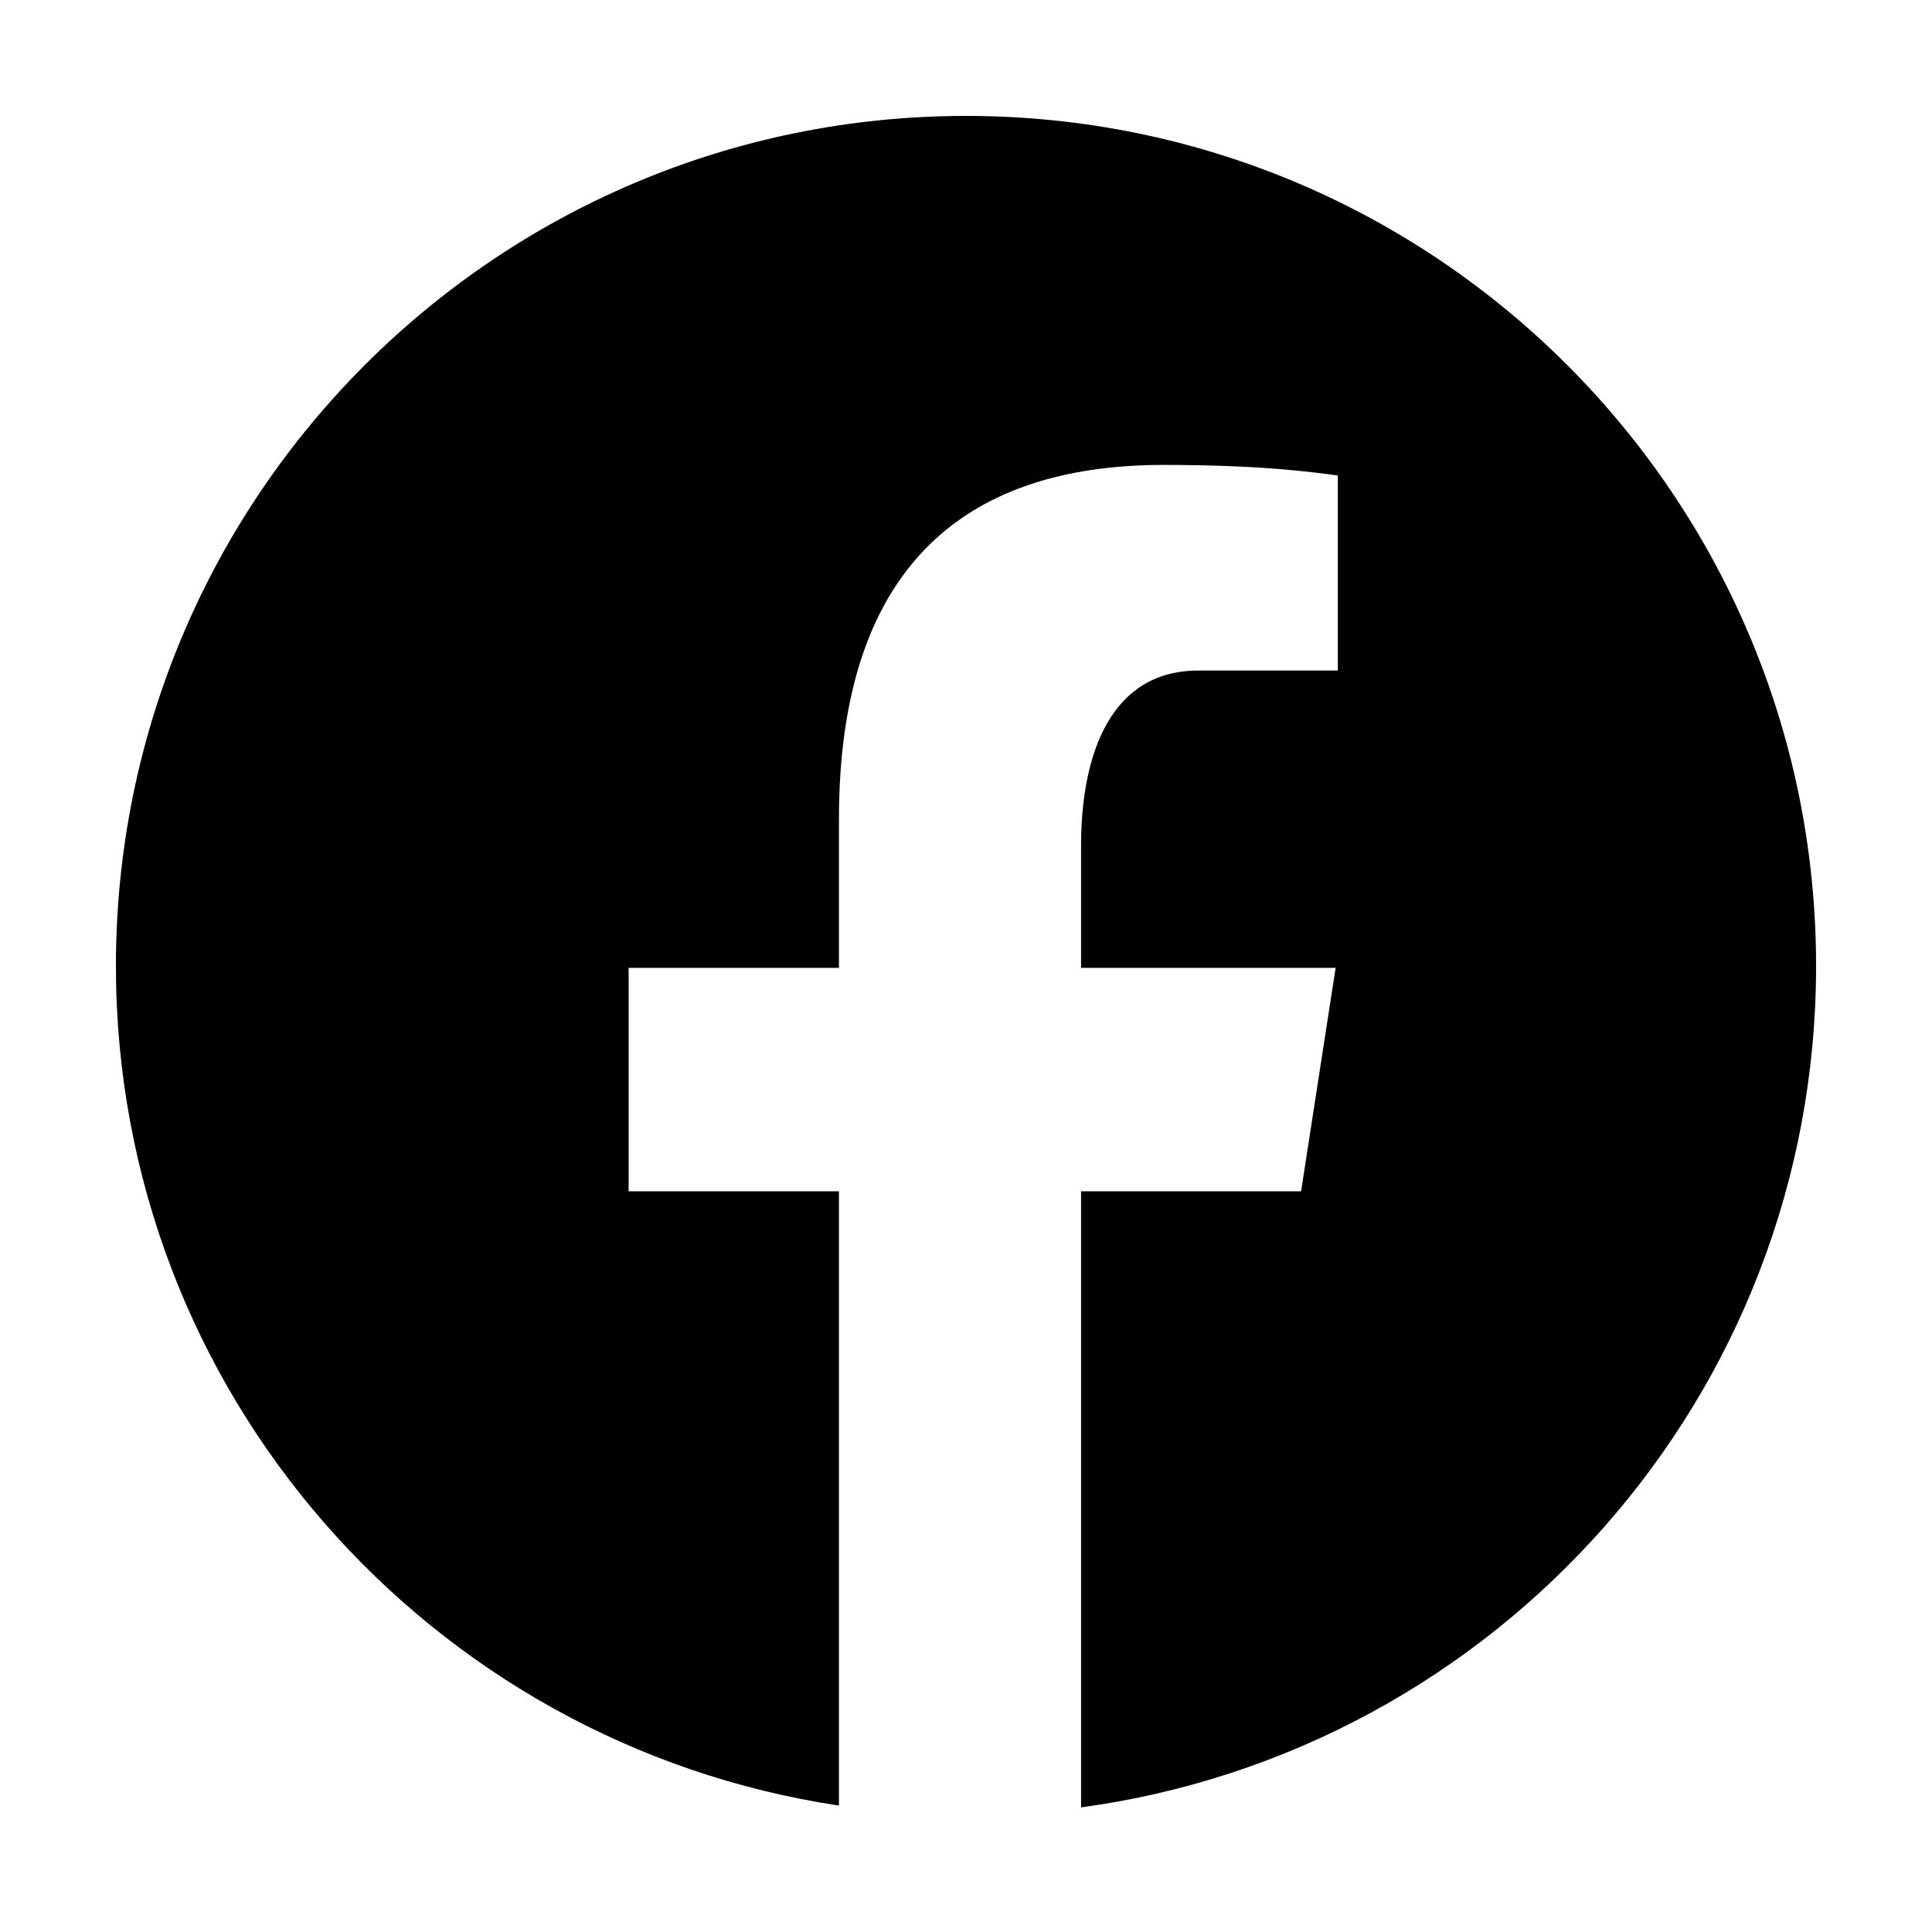
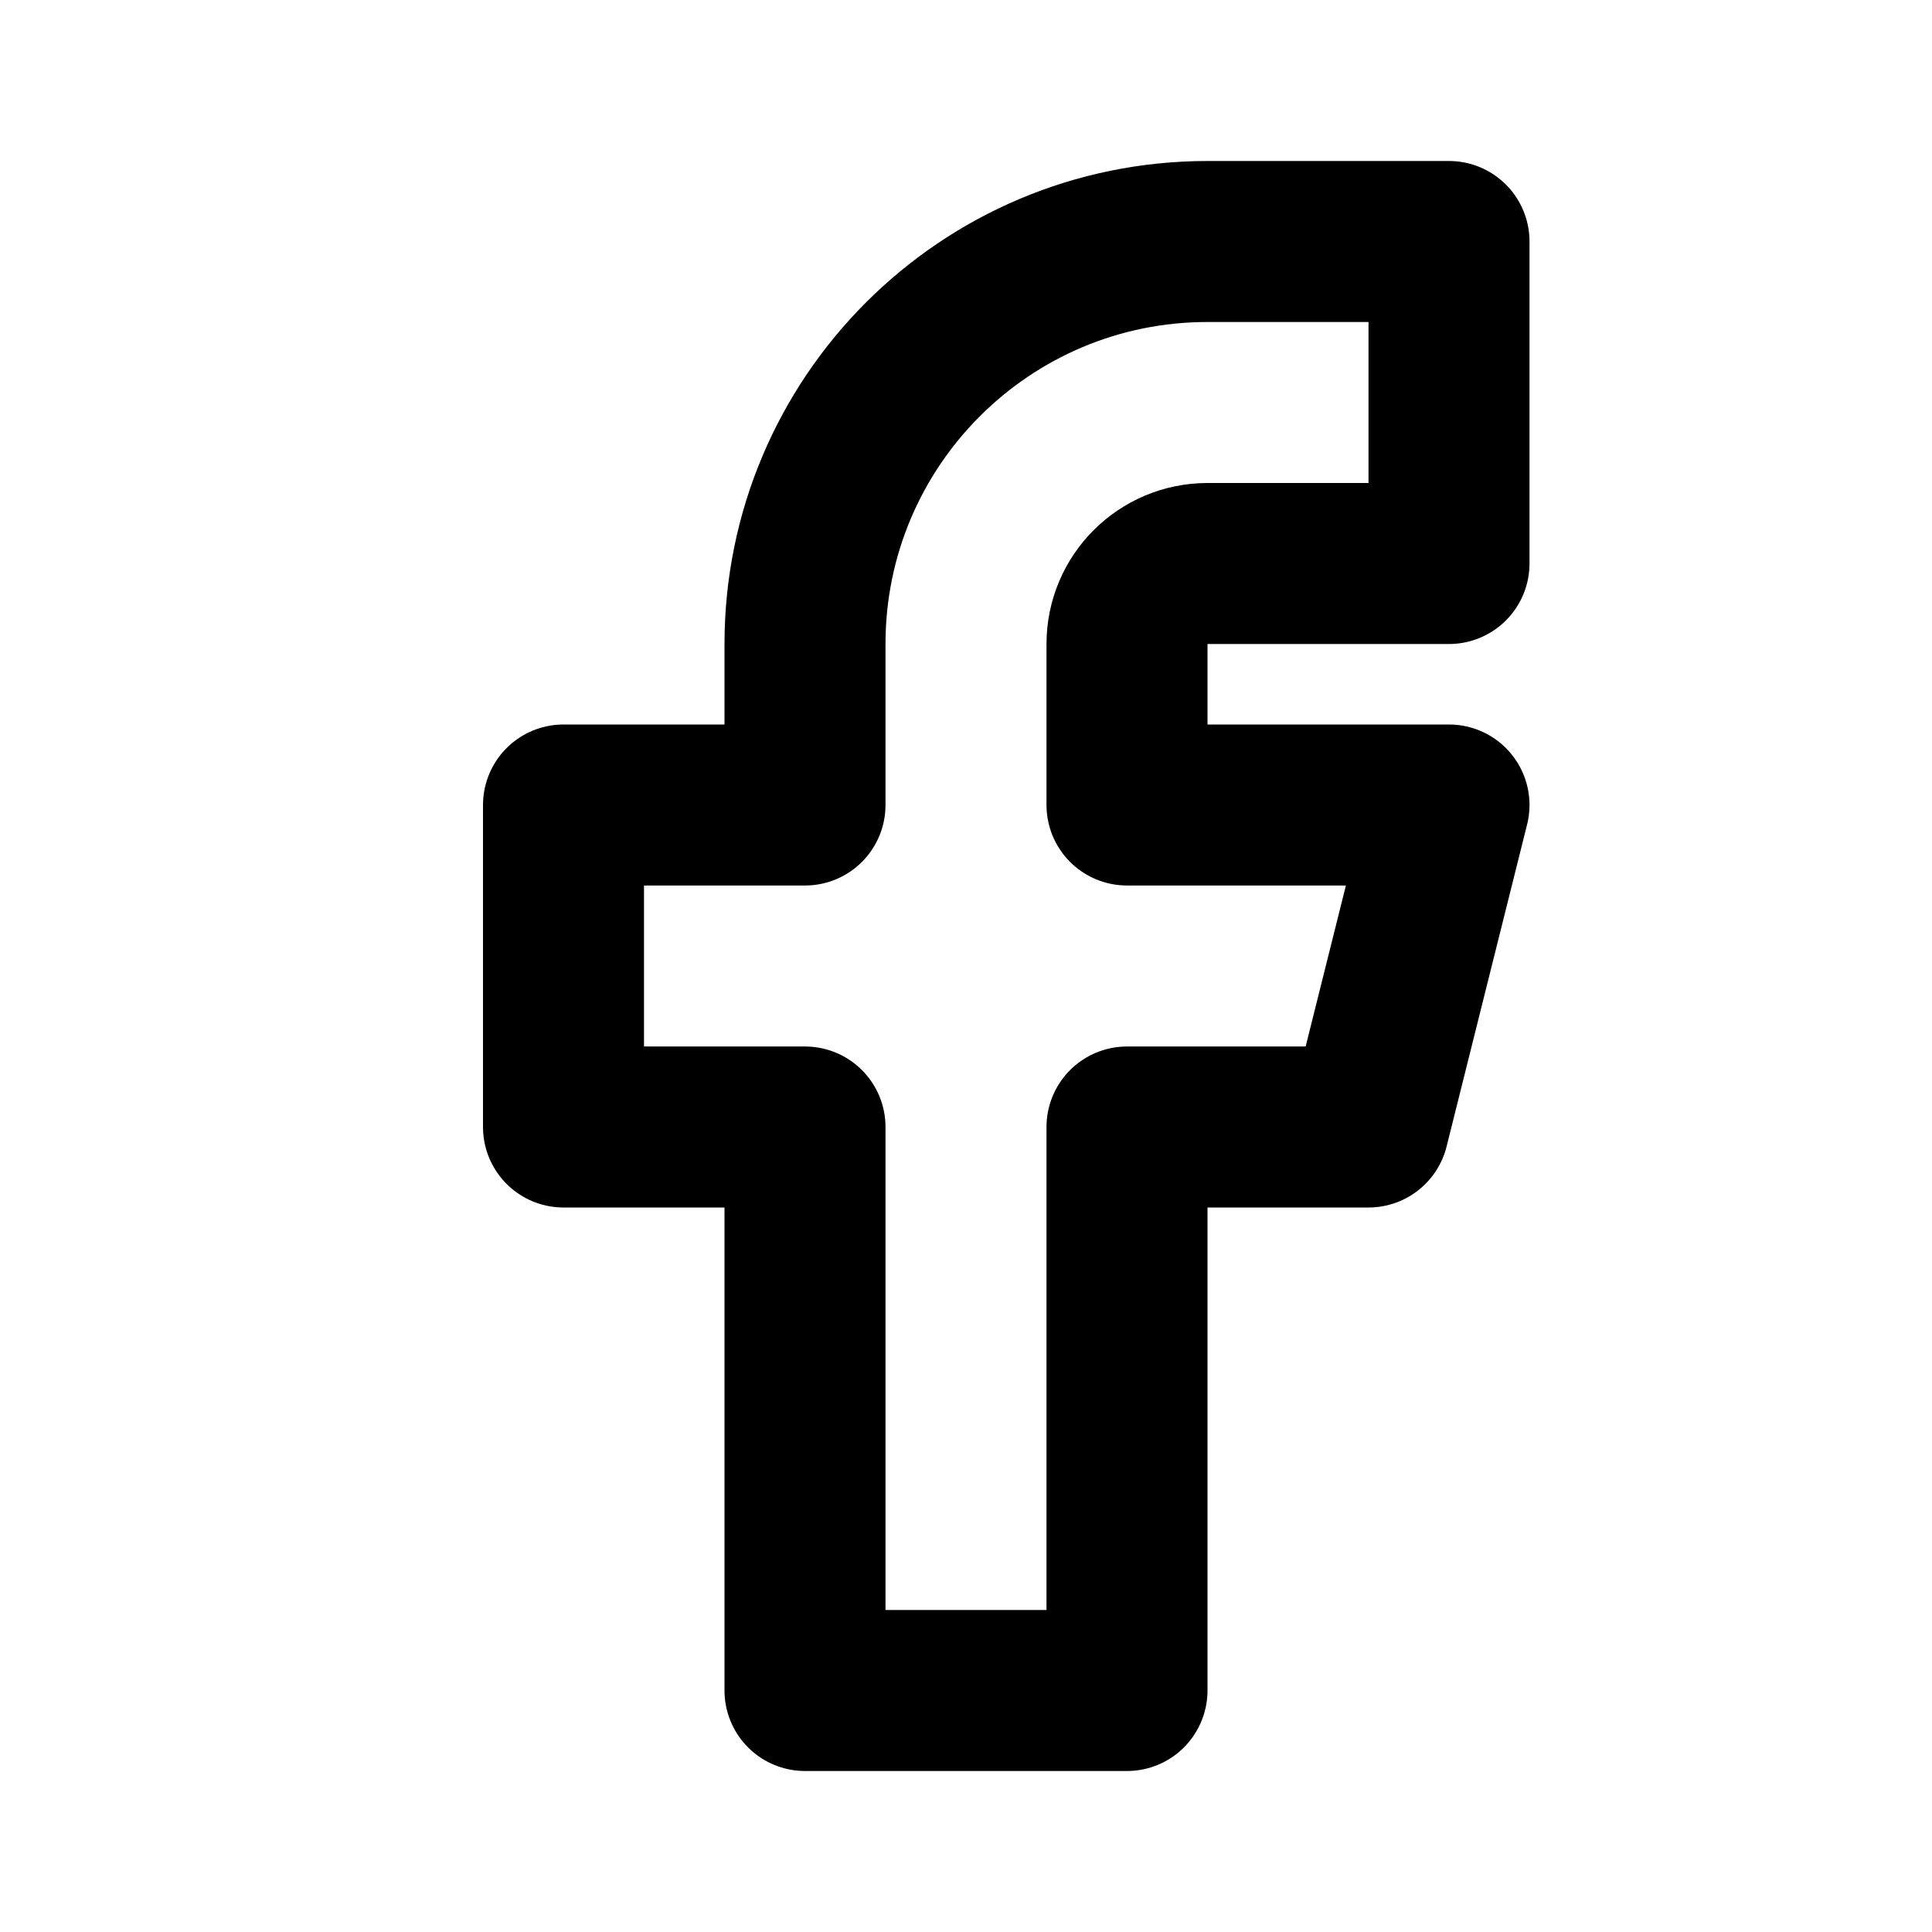
- <svg xmlns="http://www.w3.org/2000/svg" viewBox="0 0 50 50" width="50px" height="50px">
-   <path d="M25,3C12.85,3,3,12.85,3,25c0,11.03,8.125,20.137,18.712,21.728V30.831h-5.443v-5.783h5.443v-3.848 c0-6.371,3.104-9.168,8.399-9.168c2.536,0,3.877,0.188,4.512,0.274v5.048h-3.612c-2.248,0-3.033,2.131-3.033,4.533v3.161h6.588 l-0.894,5.783h-5.694v15.944C38.716,45.318,47,36.137,47,25C47,12.85,37.15,3,25,3z" />
+ <svg xmlns="http://www.w3.org/2000/svg" width="24" height="24" viewBox="0 0 24 24" fill="none" stroke="currentColor" stroke-width="2" stroke-linecap="round" stroke-linejoin="round" class="icon icon-tabler icons-tabler-outline icon-tabler-brand-facebook">
+   <path stroke="none" d="M0 0h24v24H0z" fill="none" />
+   <path d="M7 10v4h3v7h4v-7h3l1 -4h-4v-2a1 1 0 0 1 1 -1h3v-4h-3a5 5 0 0 0 -5 5v2h-3" />
</svg>
